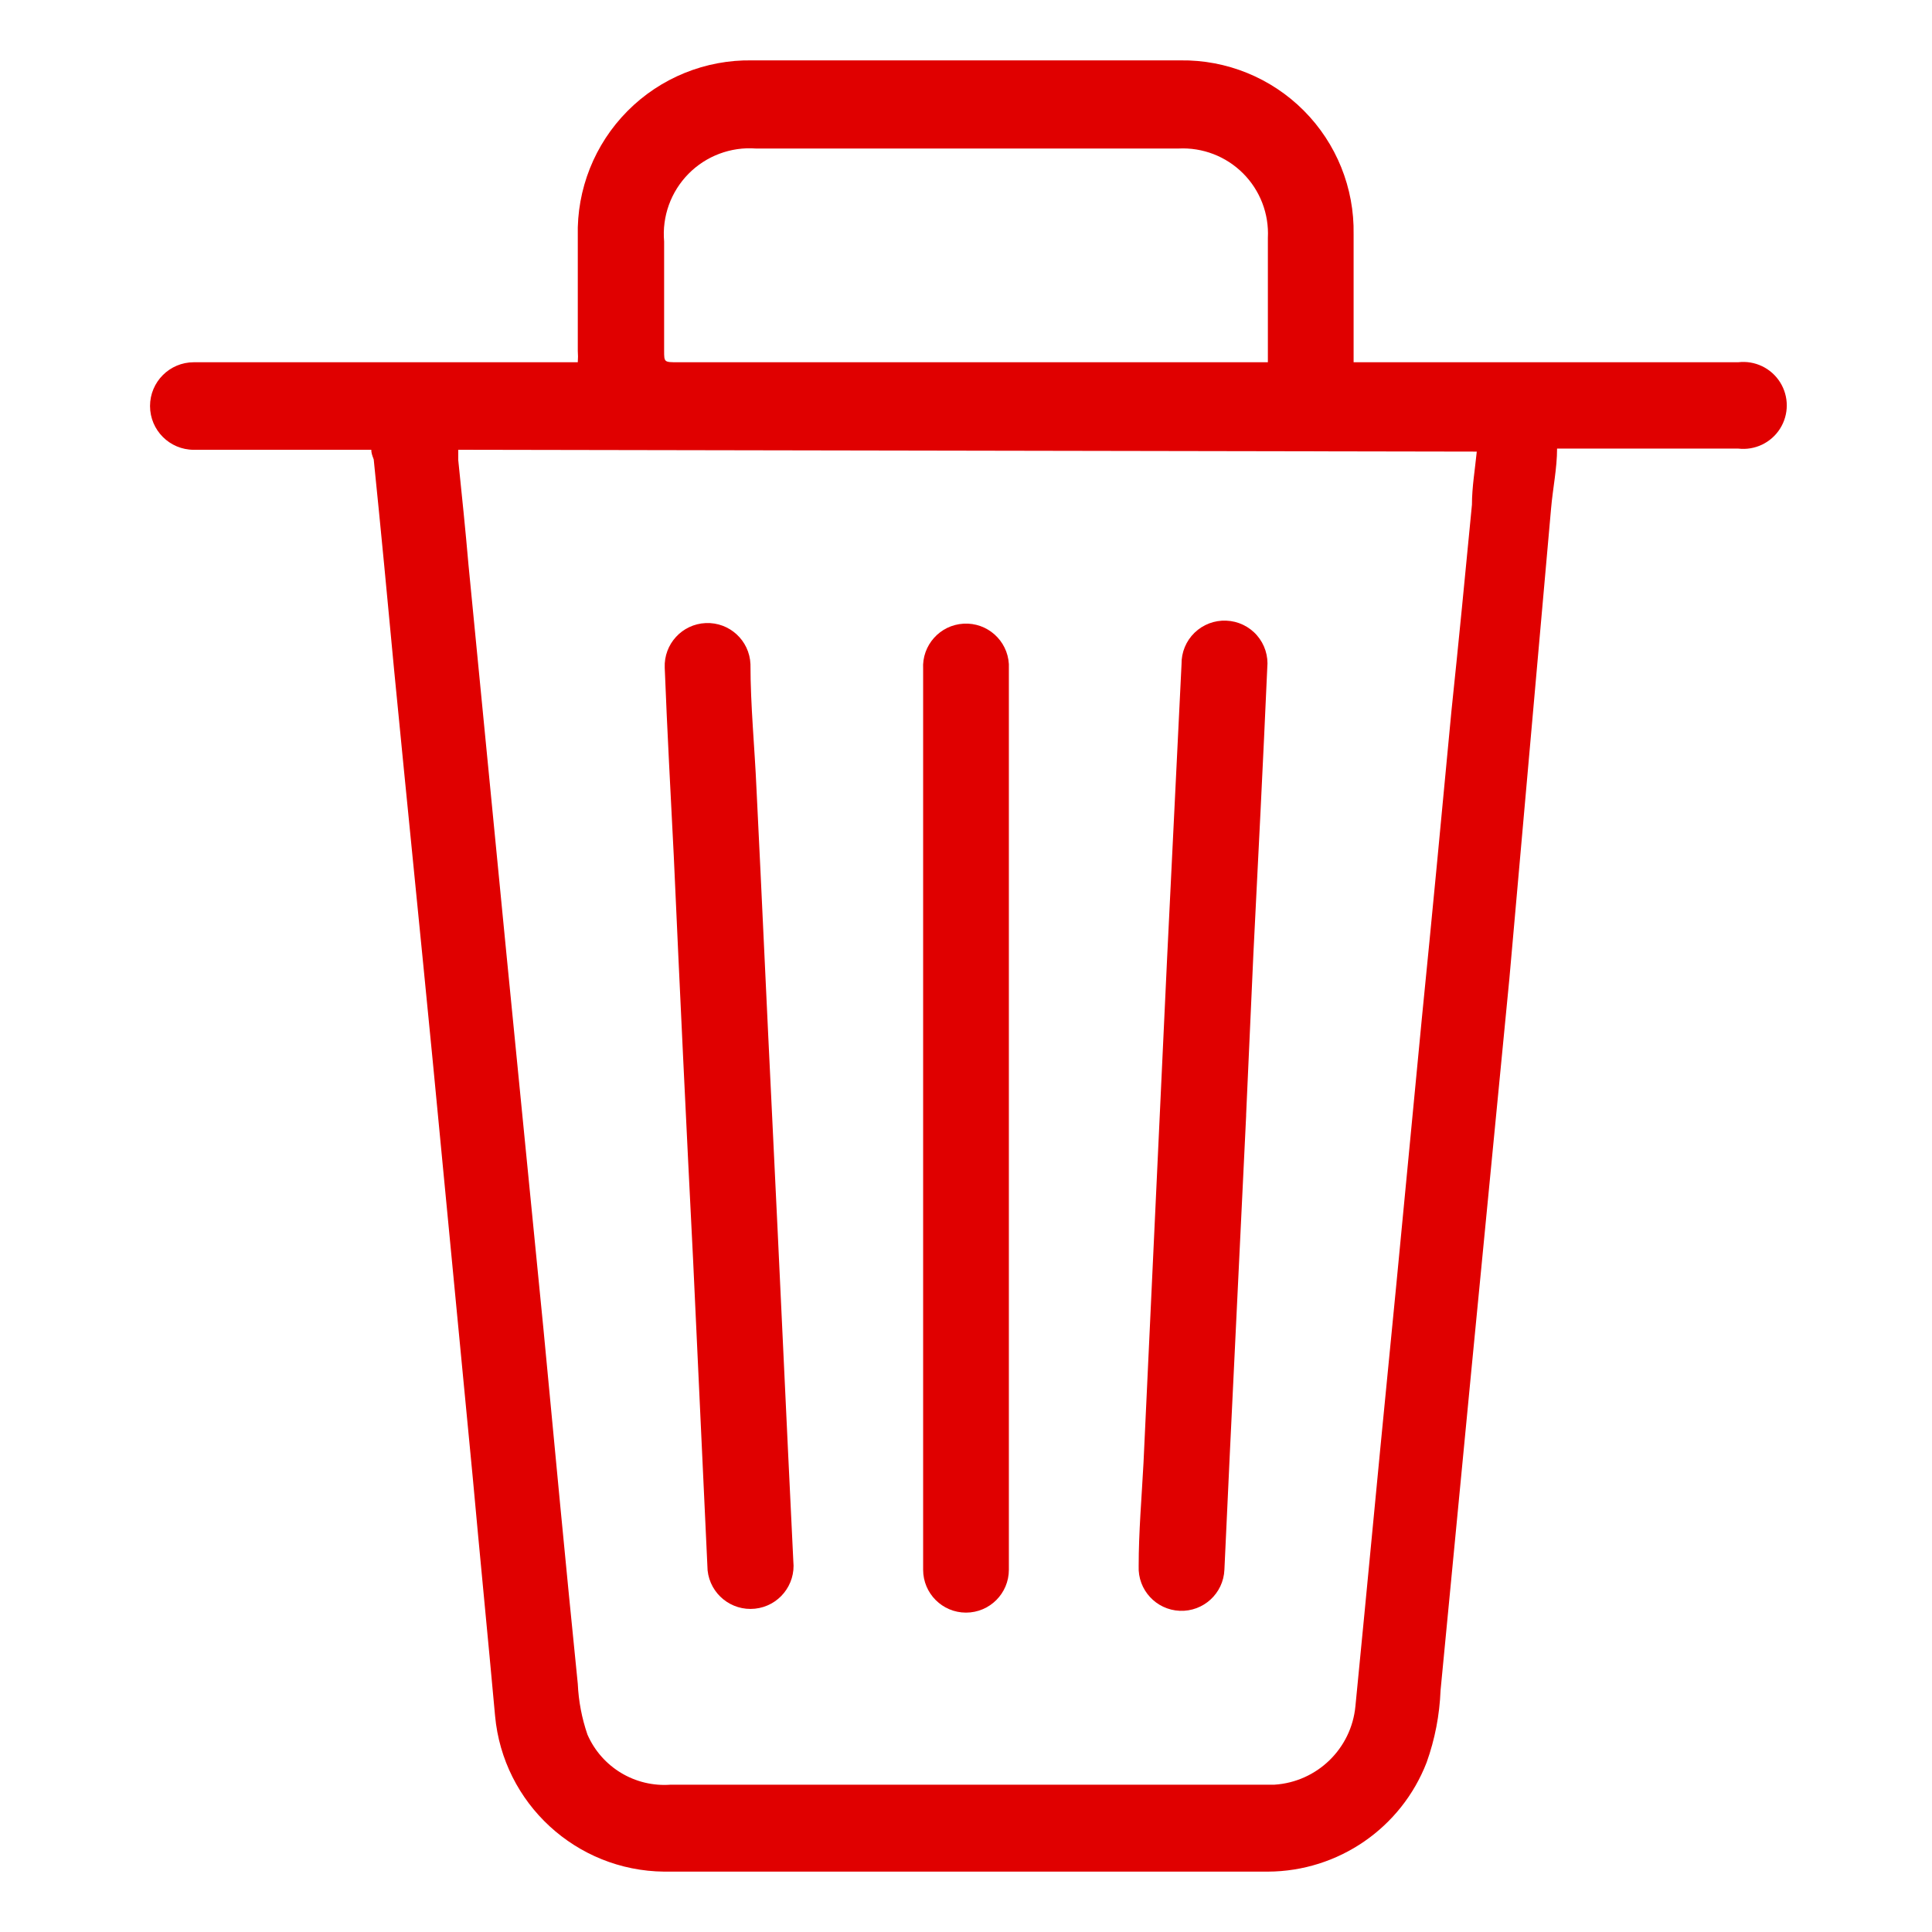
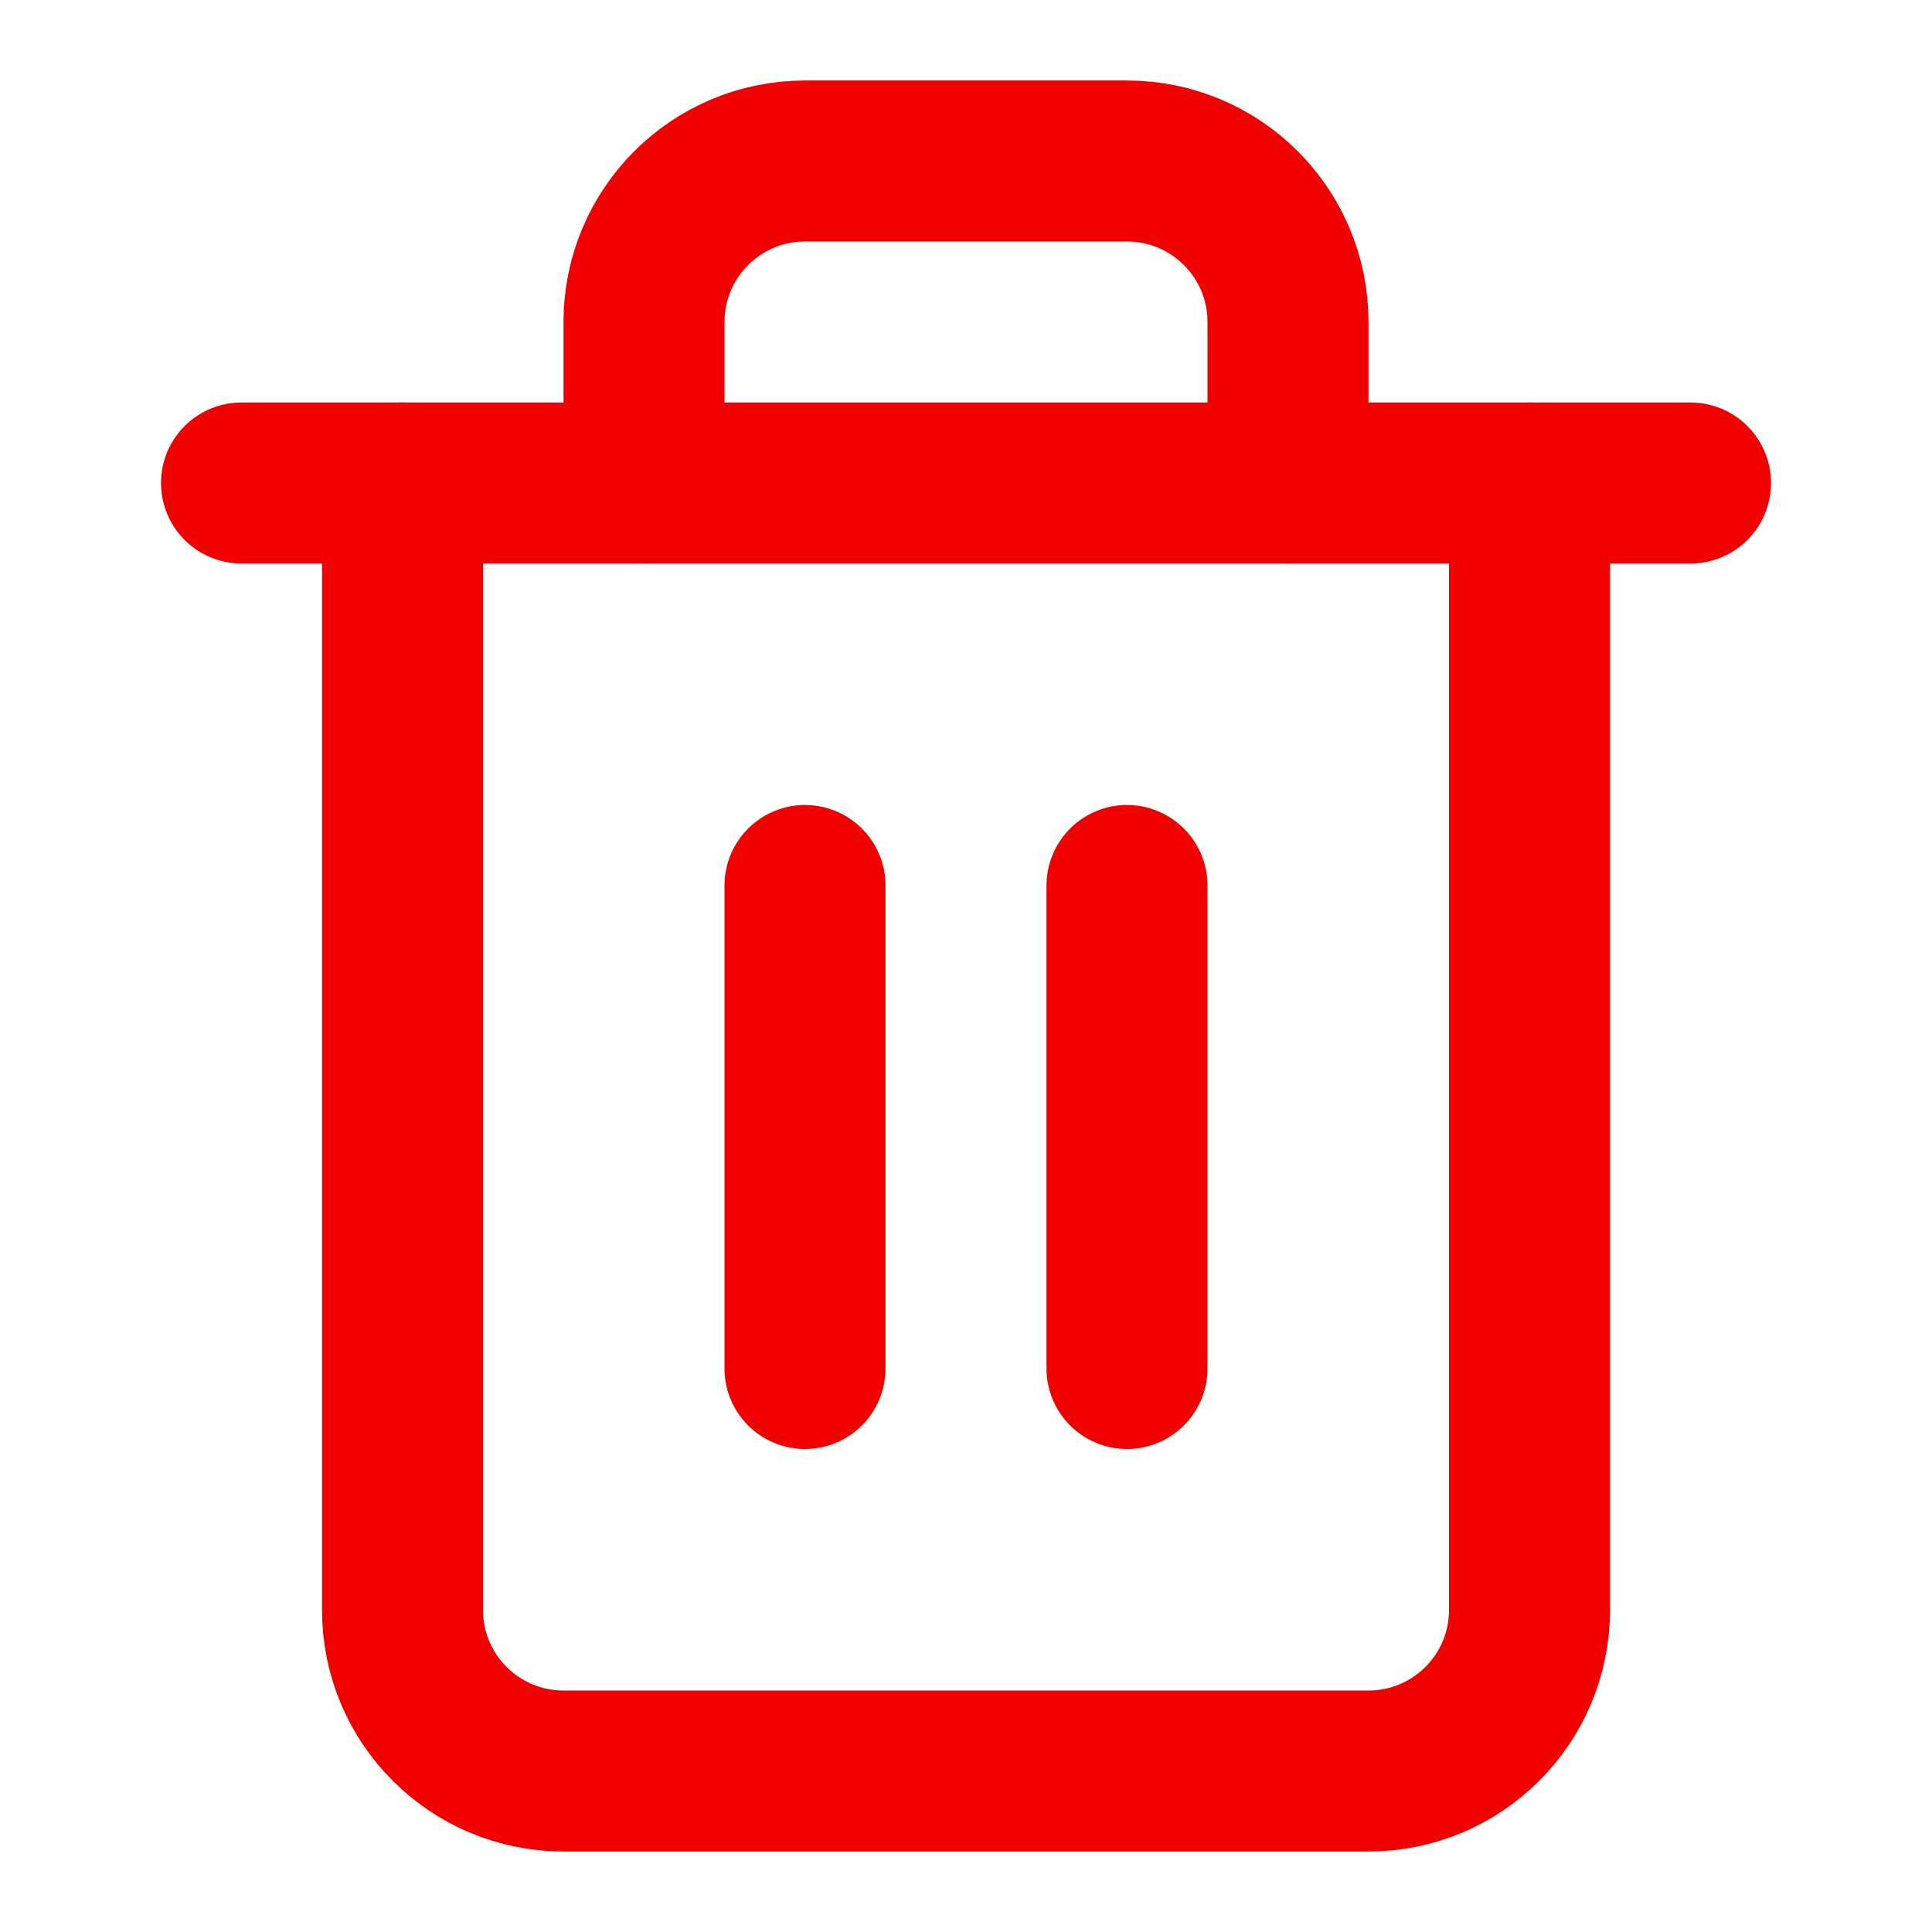
- <svg xmlns="http://www.w3.org/2000/svg" id="Layer_1" data-name="Layer 1" viewBox="0 0 32 32">
-   <defs>
-     <style>.cls-1{fill:#e00000;}</style>
-   </defs>
-   <path class="cls-1" d="M6.15,7.45H3.21A.72.72,0,1,1,3.21,6H9.57a1.28,1.28,0,0,0,0-.19V3.91A2.84,2.84,0,0,1,12.46,1Q16,1,19.55,1a2.83,2.83,0,0,1,2.87,2.88V6h6.37a.72.72,0,1,1,0,1.43h-3c0,.33-.07.65-.1,1L25,16.21l-.63,6.49L23.86,28a4,4,0,0,1-.23,1.19A2.83,2.83,0,0,1,21,31H11a2.84,2.84,0,0,1-2.8-2.58c-.12-1.32-.25-2.63-.37-3.95l-.66-6.87c-.21-2.16-.43-4.32-.64-6.48-.11-1.17-.22-2.34-.34-3.51C6.16,7.53,6.15,7.5,6.15,7.45Zm1.44,0v.17c.06.58.12,1.16.17,1.74l.63,6.46L9,22c.19,2,.37,3.92.57,5.89a3,3,0,0,0,.16.84,1.39,1.39,0,0,0,1.38.83h10a1.44,1.44,0,0,0,1.34-1.3l.15-1.54q.26-2.73.53-5.47l.42-4.38c.17-1.7.33-3.39.49-5.09.12-1.14.23-2.28.34-3.42,0-.29.05-.58.08-.88ZM21,6V5.84c0-.63,0-1.26,0-1.9a1.41,1.41,0,0,0-1.48-1.48h-7A1.42,1.42,0,0,0,11,4V5.81C11,6,11,6,11.23,6H21Z" />
-   <path class="cls-1" d="M12.79,18.51c.12,2.45.23,4.9.35,7.35a.71.71,0,1,1-1.42.15l-.24-5.14q-.17-3.35-.32-6.69c-.05-1-.11-2.08-.15-3.12A.71.71,0,1,1,12.43,11c0,.69.07,1.38.1,2.07.09,1.81.17,3.62.26,5.44Z" />
-   <path class="cls-1" d="M20.64,18.48l-.27,5.59L20.28,26a.71.71,0,1,1-1.42-.06c0-.57.05-1.14.08-1.71l.39-8.34L19.57,11a.71.71,0,0,1,.74-.72.71.71,0,0,1,.68.78c-.07,1.58-.15,3.16-.23,4.74l-.12,2.66Z" />
-   <path class="cls-1" d="M15.29,18.5V11.08A.71.71,0,1,1,16.71,11V26a.71.71,0,0,1-1.42,0V18.5Z" />
+ <svg xmlns="http://www.w3.org/2000/svg" id="delete-red" width="24" height="24" viewBox="0 0 24 24">
+   <path id="Path_836" data-name="Path 836" d="M0,0H24V24H0Z" fill="none" />
+   <g id="trash-2">
+     <path id="Path_851" data-name="Path 851" d="M3,6H21" fill="none" stroke="#f10000" stroke-linecap="round" stroke-linejoin="round" stroke-width="2" />
+     <path id="Path_852" data-name="Path 852" d="M19,6V20a2,2,0,0,1-2,2H7a2,2,0,0,1-2-2V6M8,6V4a2,2,0,0,1,2-2h4a2,2,0,0,1,2,2V6" fill="none" stroke="#f10000" stroke-linecap="round" stroke-linejoin="round" stroke-width="2" />
+     <line id="Line_88" data-name="Line 88" y2="6" transform="translate(10 11)" fill="none" stroke="#f10000" stroke-linecap="round" stroke-linejoin="round" stroke-width="2" />
+     <line id="Line_89" data-name="Line 89" y2="6" transform="translate(14 11)" fill="none" stroke="#f10000" stroke-linecap="round" stroke-linejoin="round" stroke-width="2" />
+   </g>
</svg>
